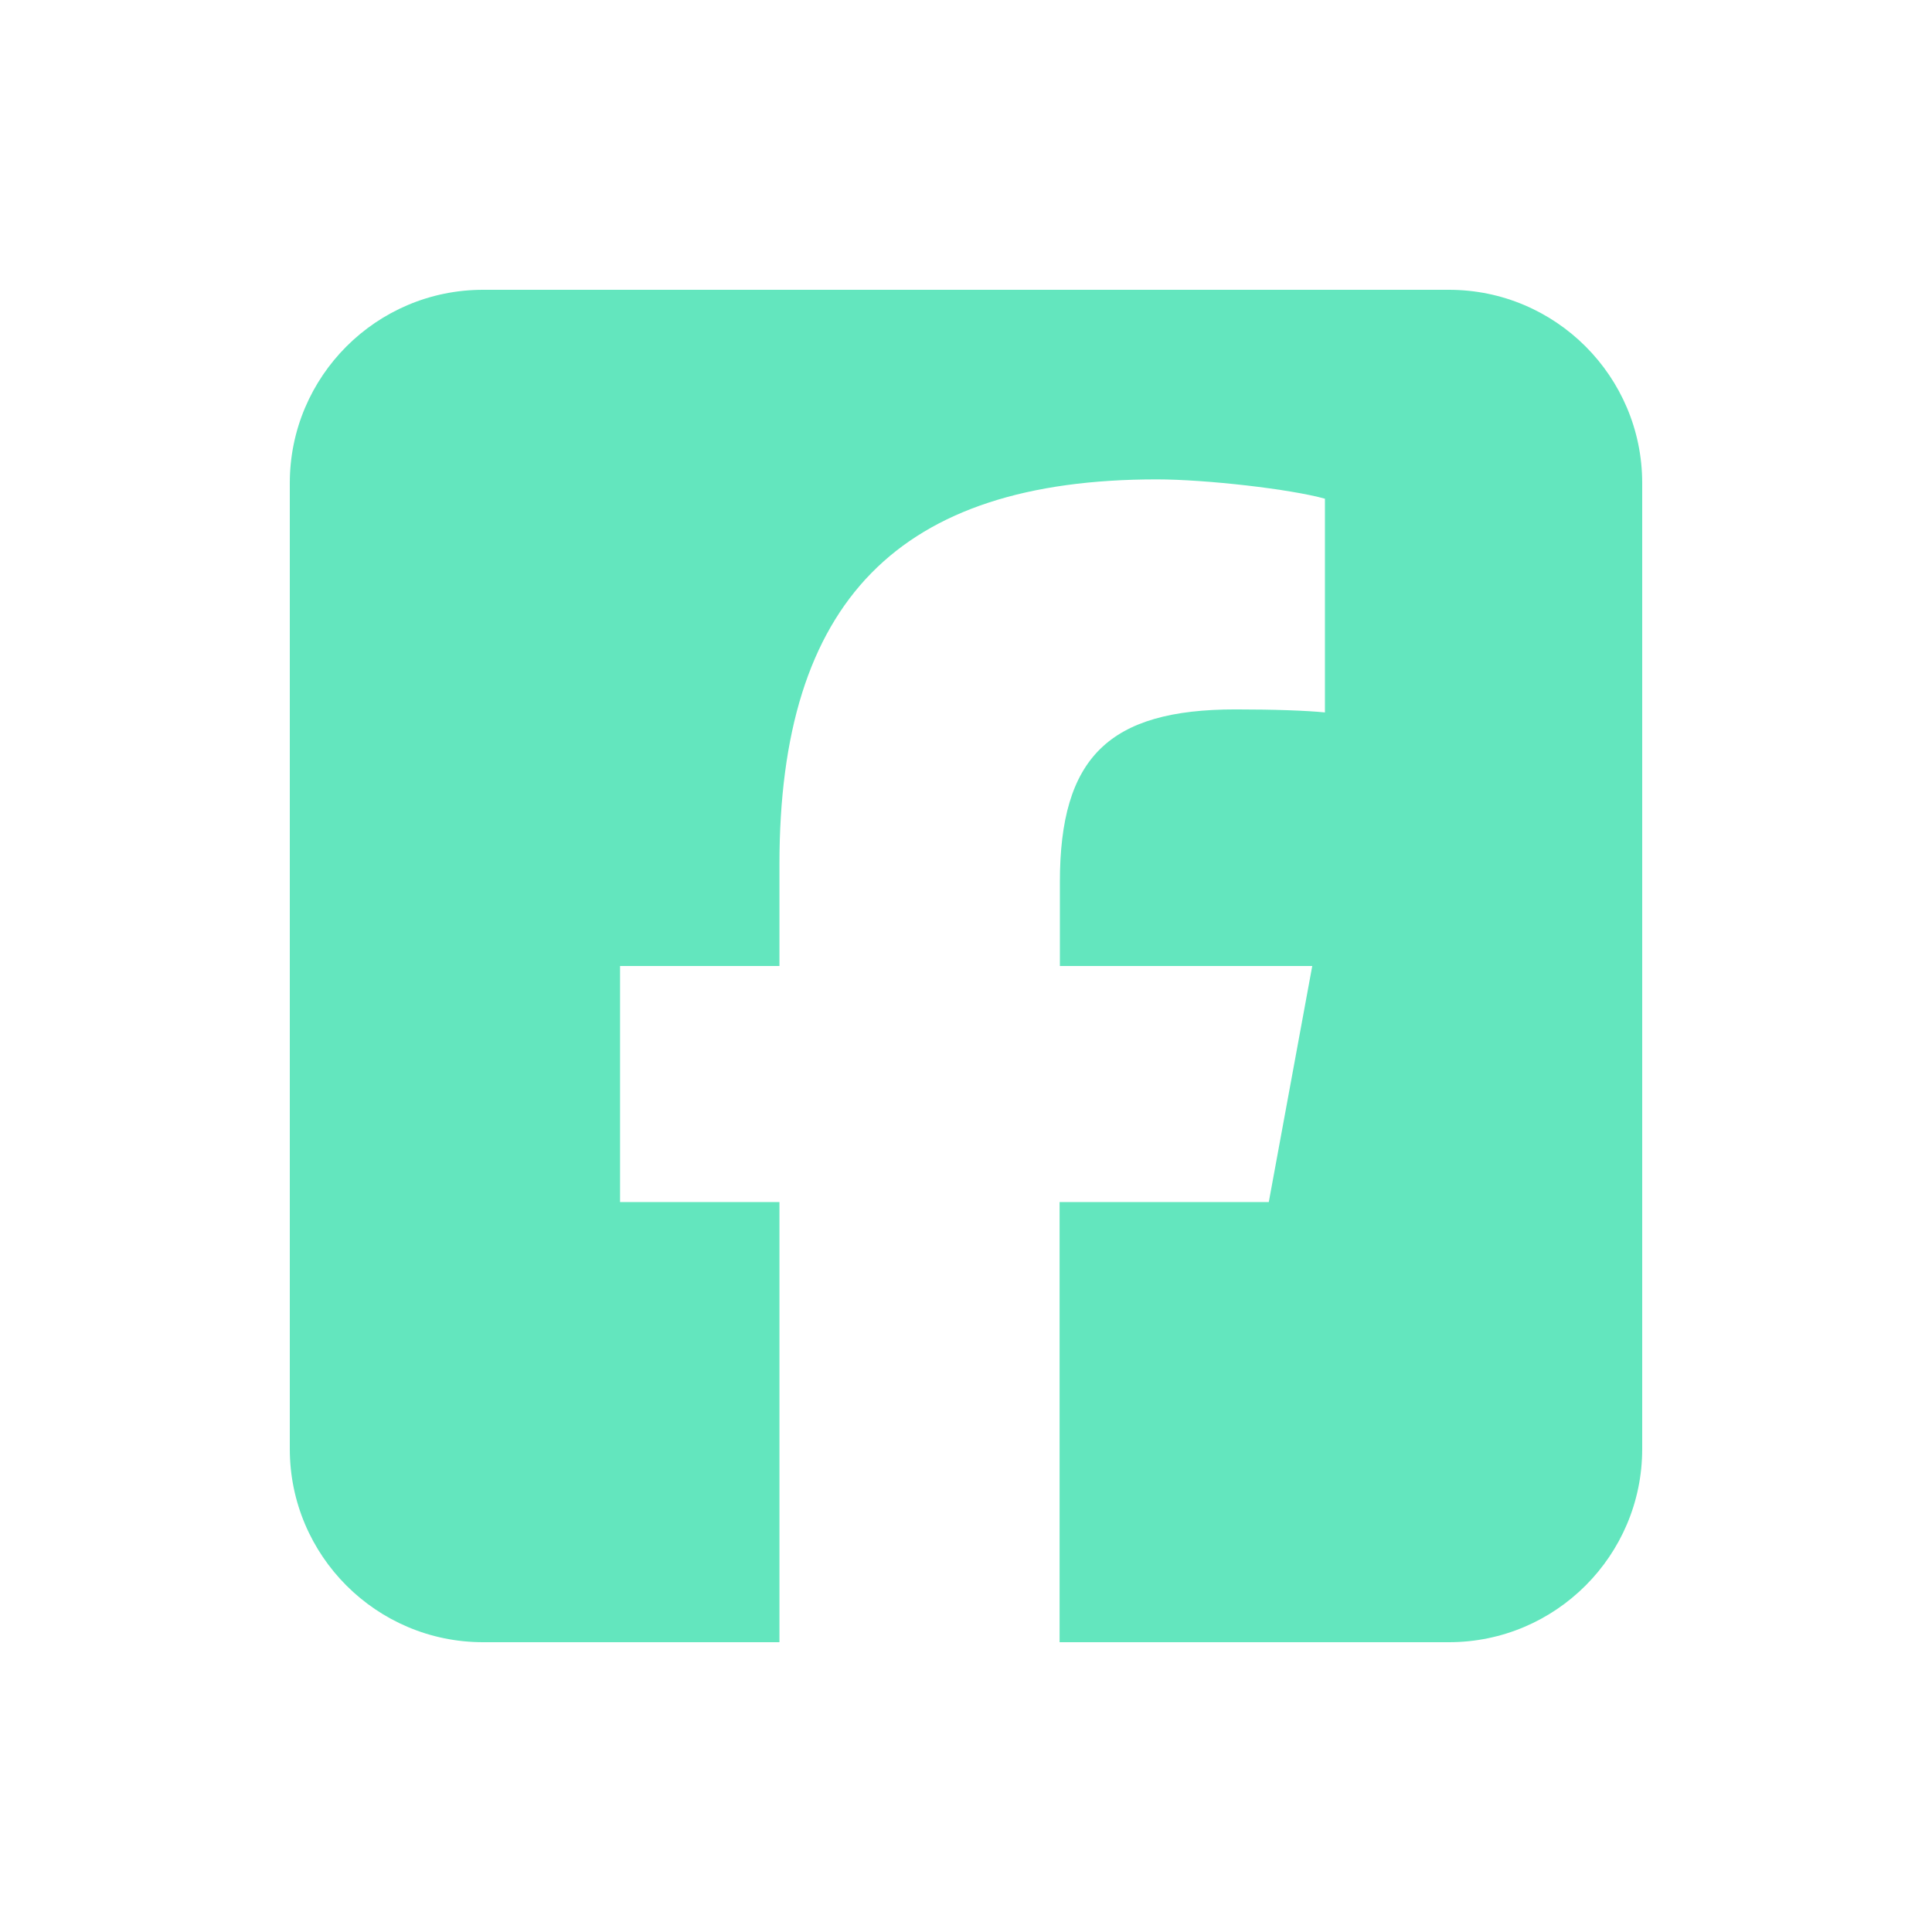
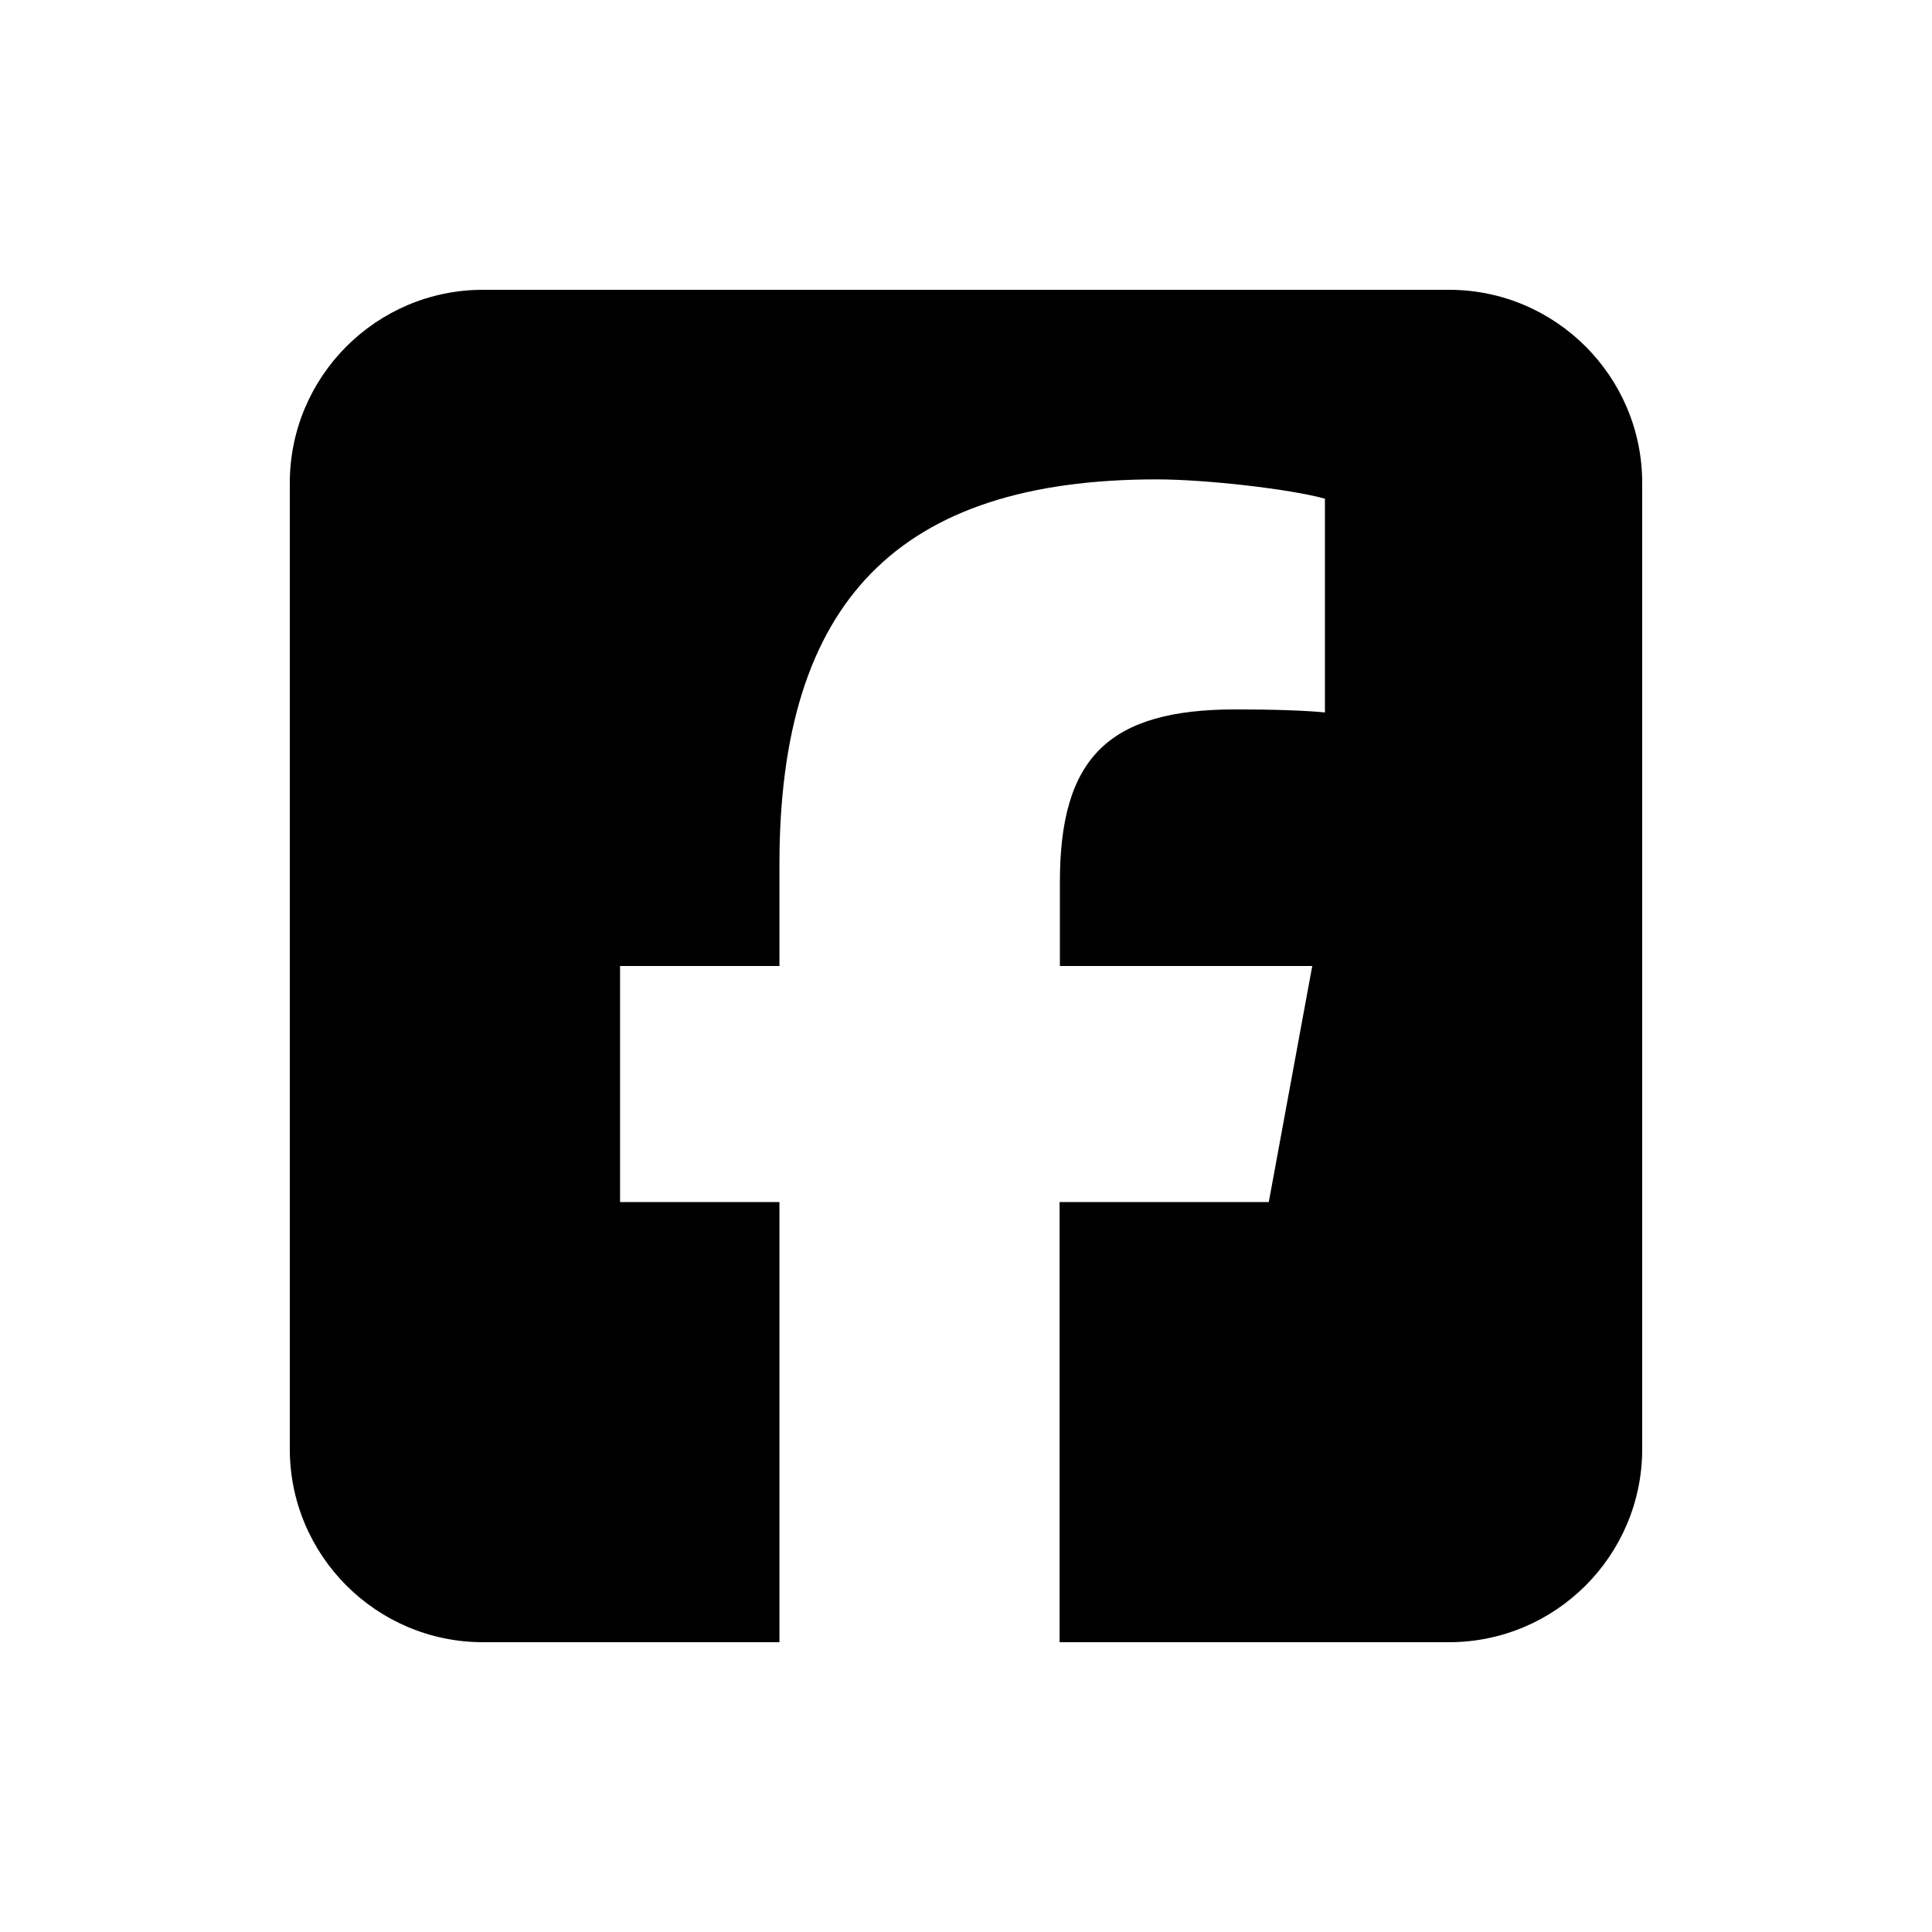
<svg xmlns="http://www.w3.org/2000/svg" viewBox="0 0 640 640">
-   <path fill="#63E6BE" d="M160 96C124.7 96 96 124.7 96 160L96 480C96 515.3 124.7 544 160 544L258.2 544L258.2 398.2L205.4 398.2L205.4 320L258.2 320L258.2 286.3C258.2 199.2 297.6 158.8 383.2 158.8C399.4 158.8 427.4 162 438.9 165.2L438.9 236C432.9 235.4 422.4 235 409.3 235C367.3 235 351.1 250.9 351.1 292.2L351.1 320L434.7 320L420.3 398.2L351 398.2L351 544L480 544C515.3 544 544 515.3 544 480L544 160C544 124.7 515.3 96 480 96L160 96z" />
+   <path d="M160 96C124.7 96 96 124.7 96 160L96 480C96 515.3 124.7 544 160 544L258.2 544L258.2 398.2L205.4 398.2L205.4 320L258.2 320L258.2 286.3C258.2 199.2 297.6 158.8 383.2 158.8C399.4 158.8 427.4 162 438.9 165.2L438.9 236C432.9 235.4 422.4 235 409.3 235C367.3 235 351.1 250.9 351.1 292.2L351.1 320L434.7 320L420.3 398.2L351 398.2L351 544L480 544C515.3 544 544 515.3 544 480L544 160C544 124.7 515.3 96 480 96L160 96z" />
</svg>
